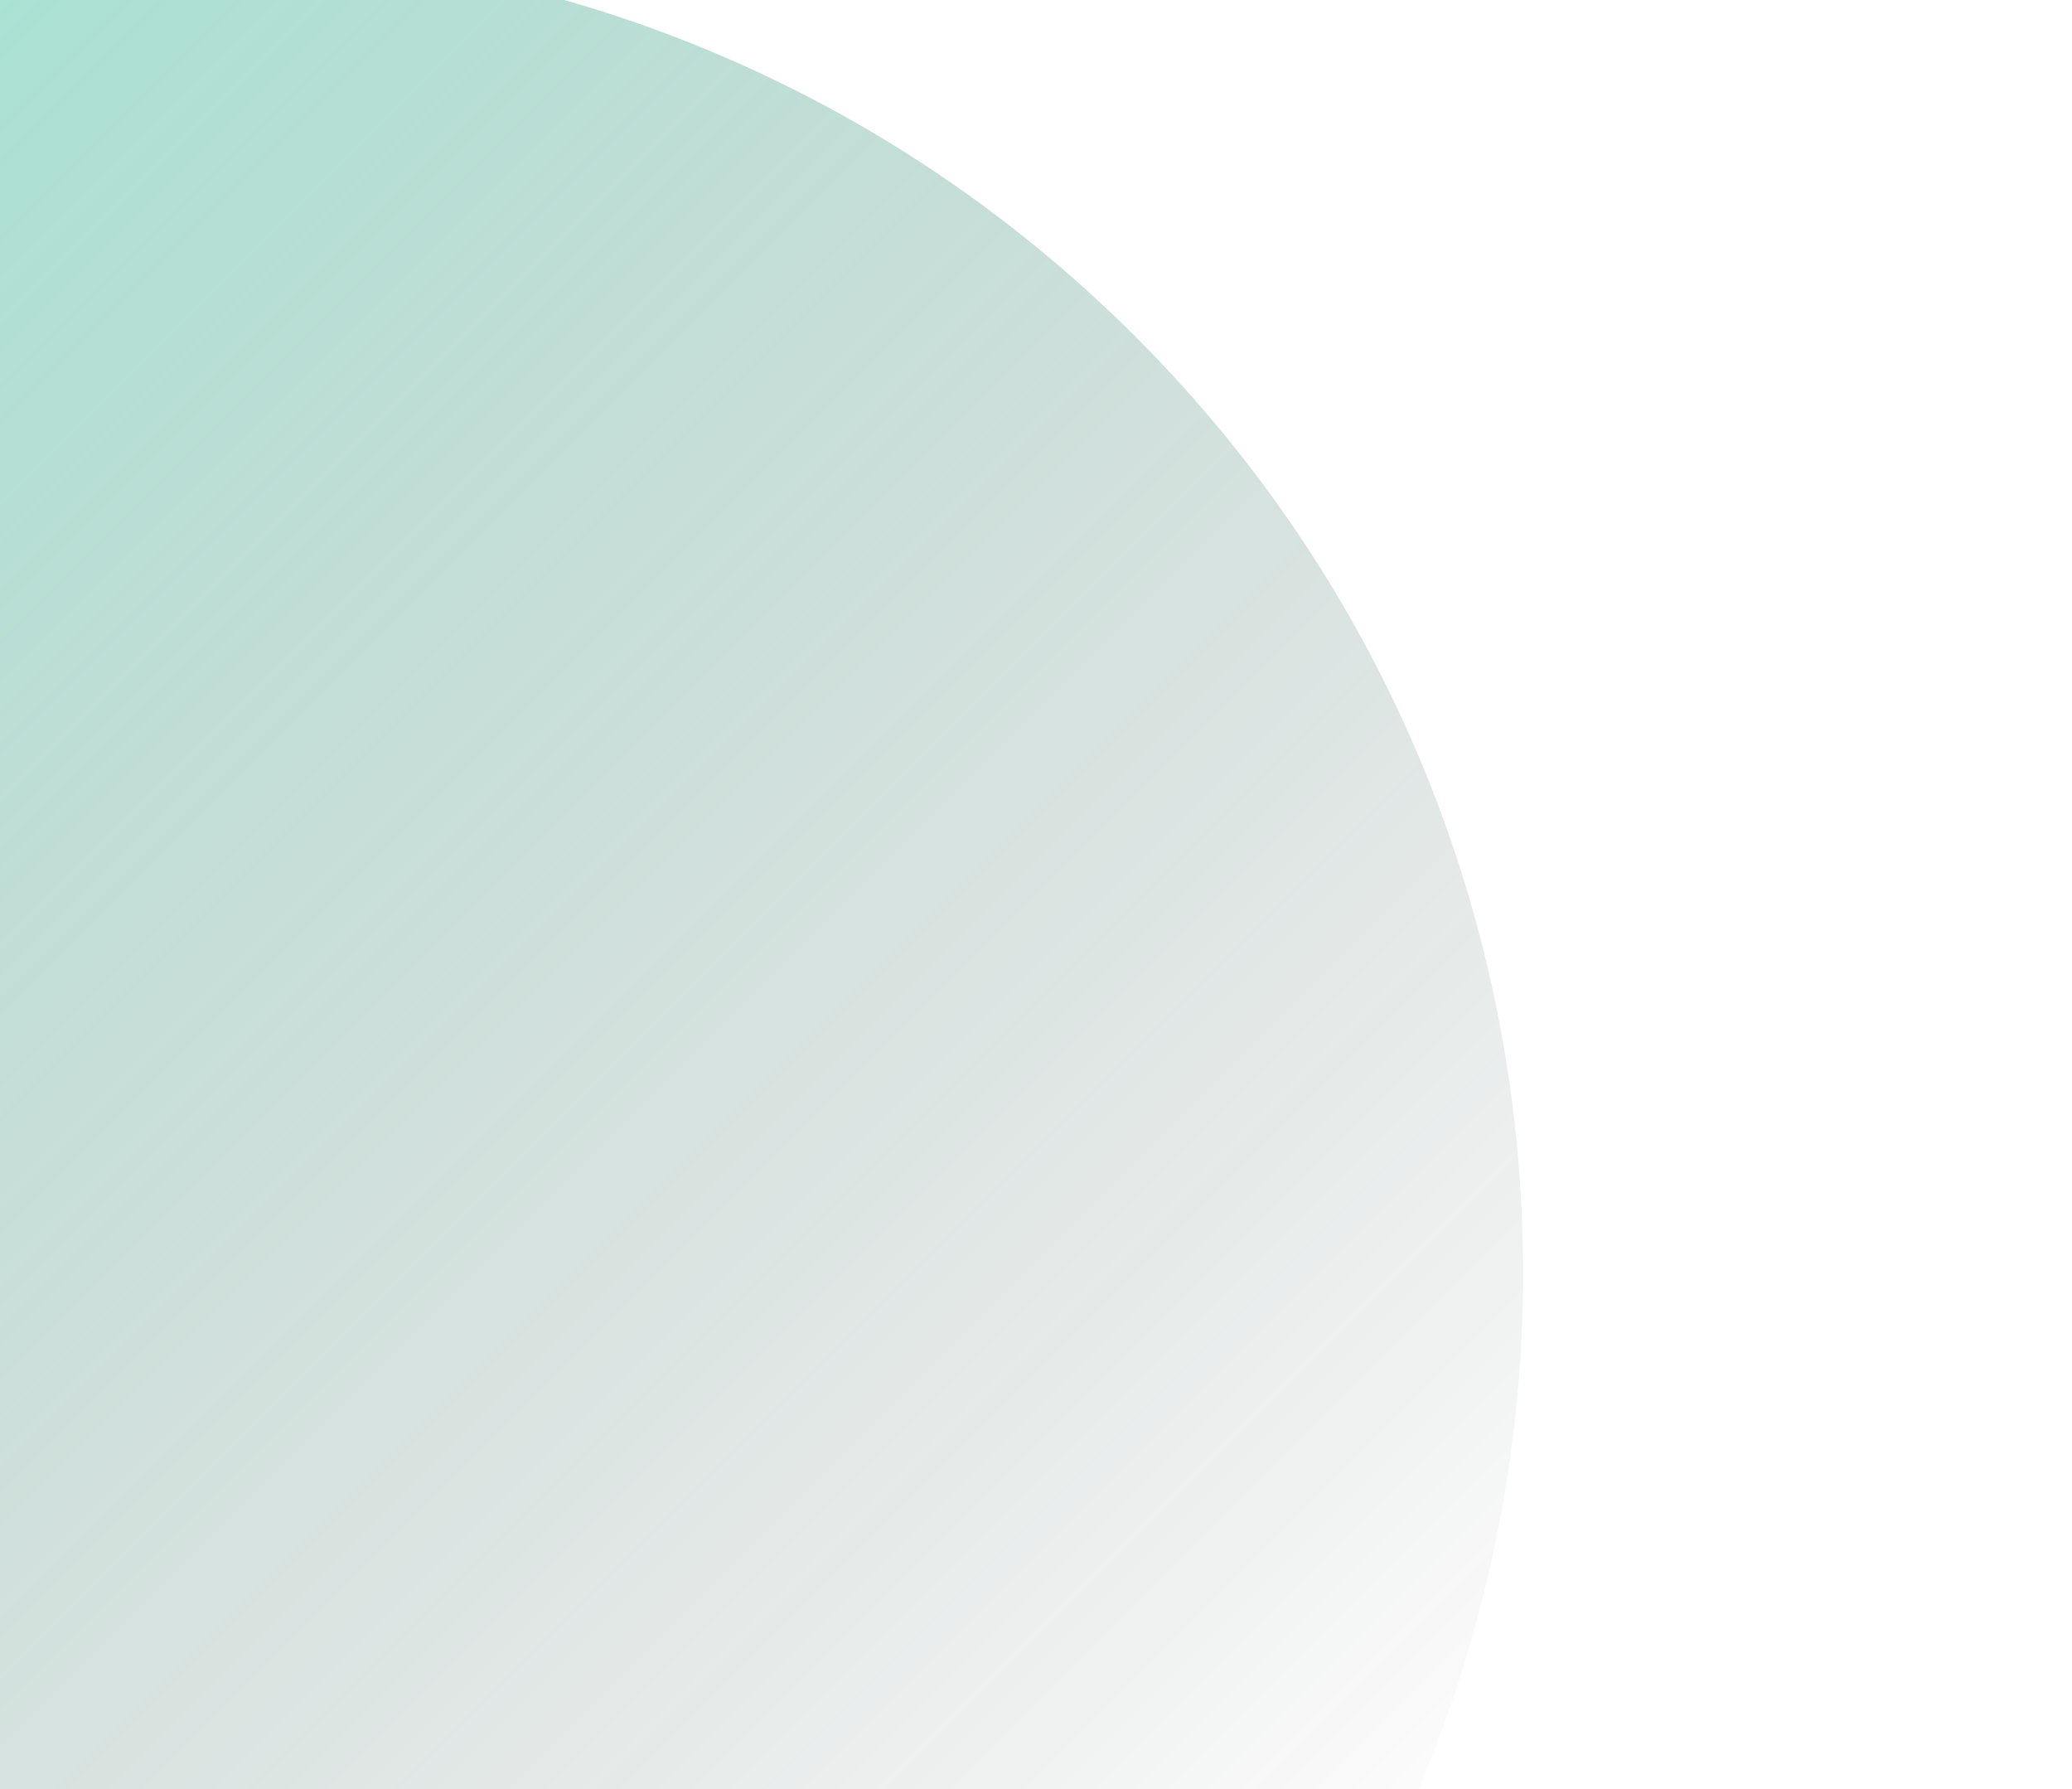
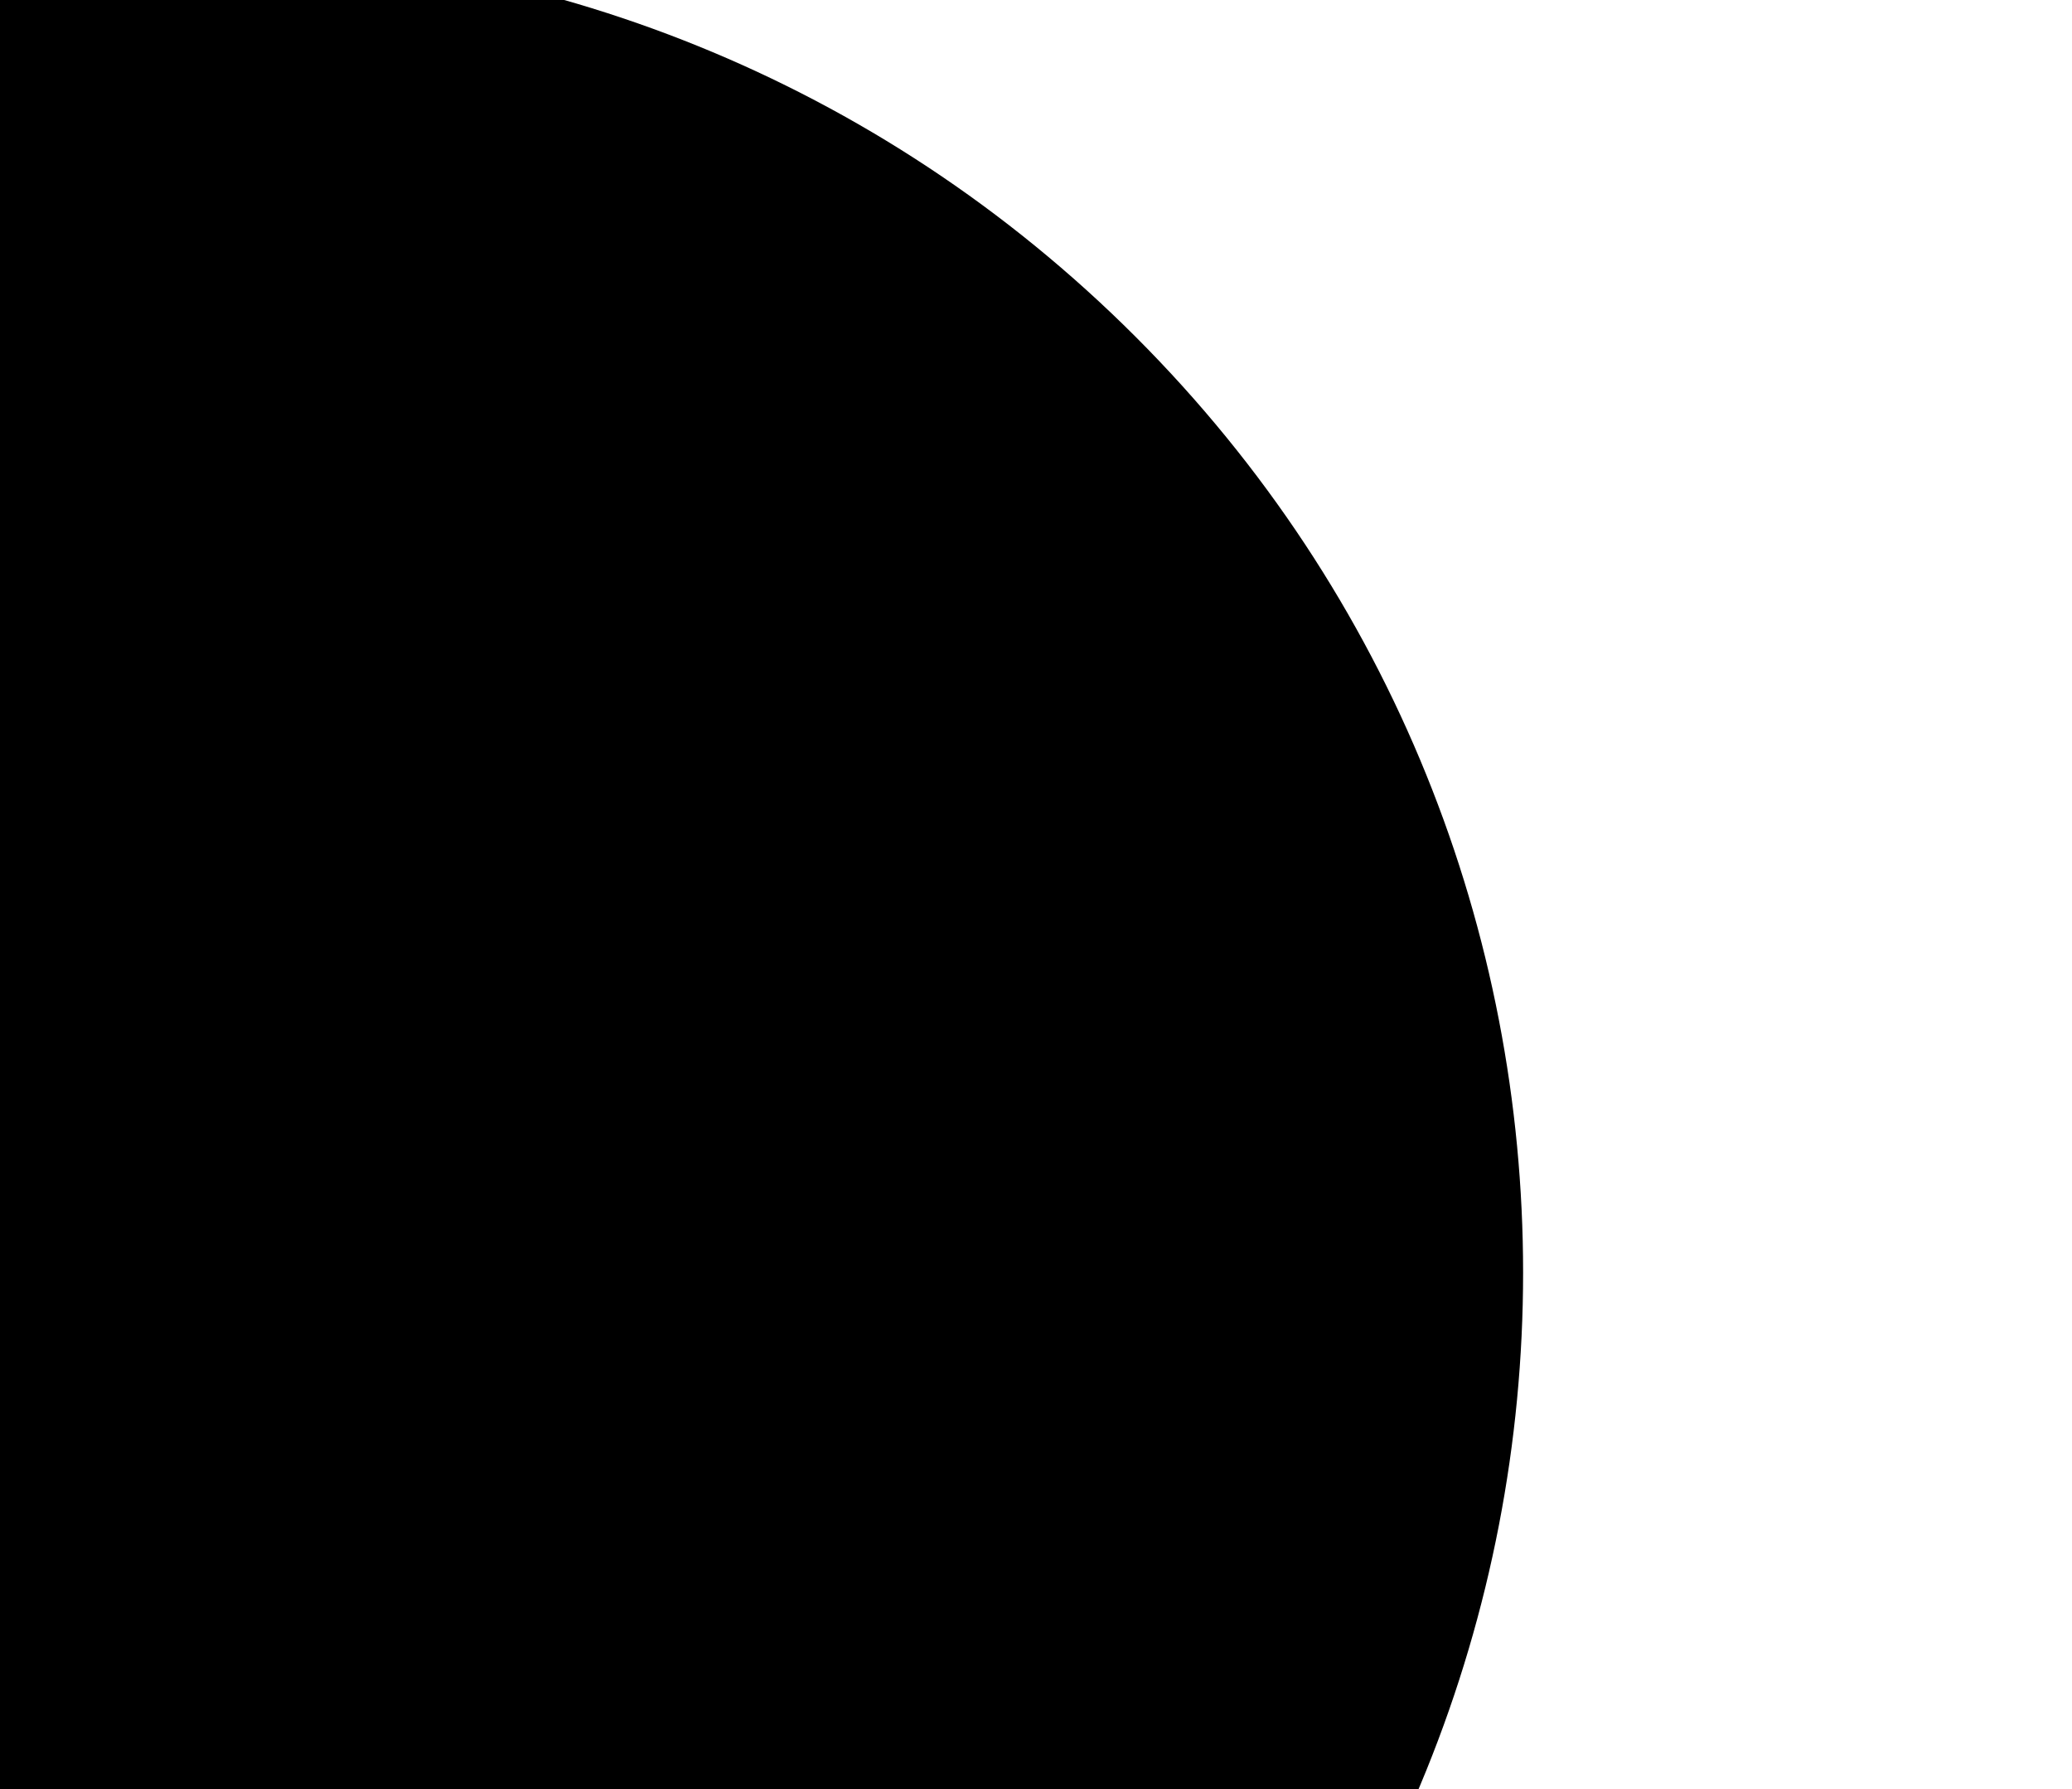
<svg xmlns="http://www.w3.org/2000/svg" width="570" height="492" viewBox="0 0 570 492" fill="none">
  <ellipse cx="55" cy="350" rx="364" ry="364" transform="rotate(-45 55 350)" fill="url(#paint0_linear)" />
  <defs>
    <linearGradient id="paint0_linear" x1="55" y1="-14" x2="55" y2="714" gradientUnits="userSpaceOnUse">
-       <stop stop-color="#13C296" stop-opacity="0.4" />
-       <stop offset="1" stop-opacity="0" />
+       <stop stopColor="#13C296" stopOpacity="0.4" />
+       <stop offset="1" stopOpacity="0" />
    </linearGradient>
  </defs>
</svg>
